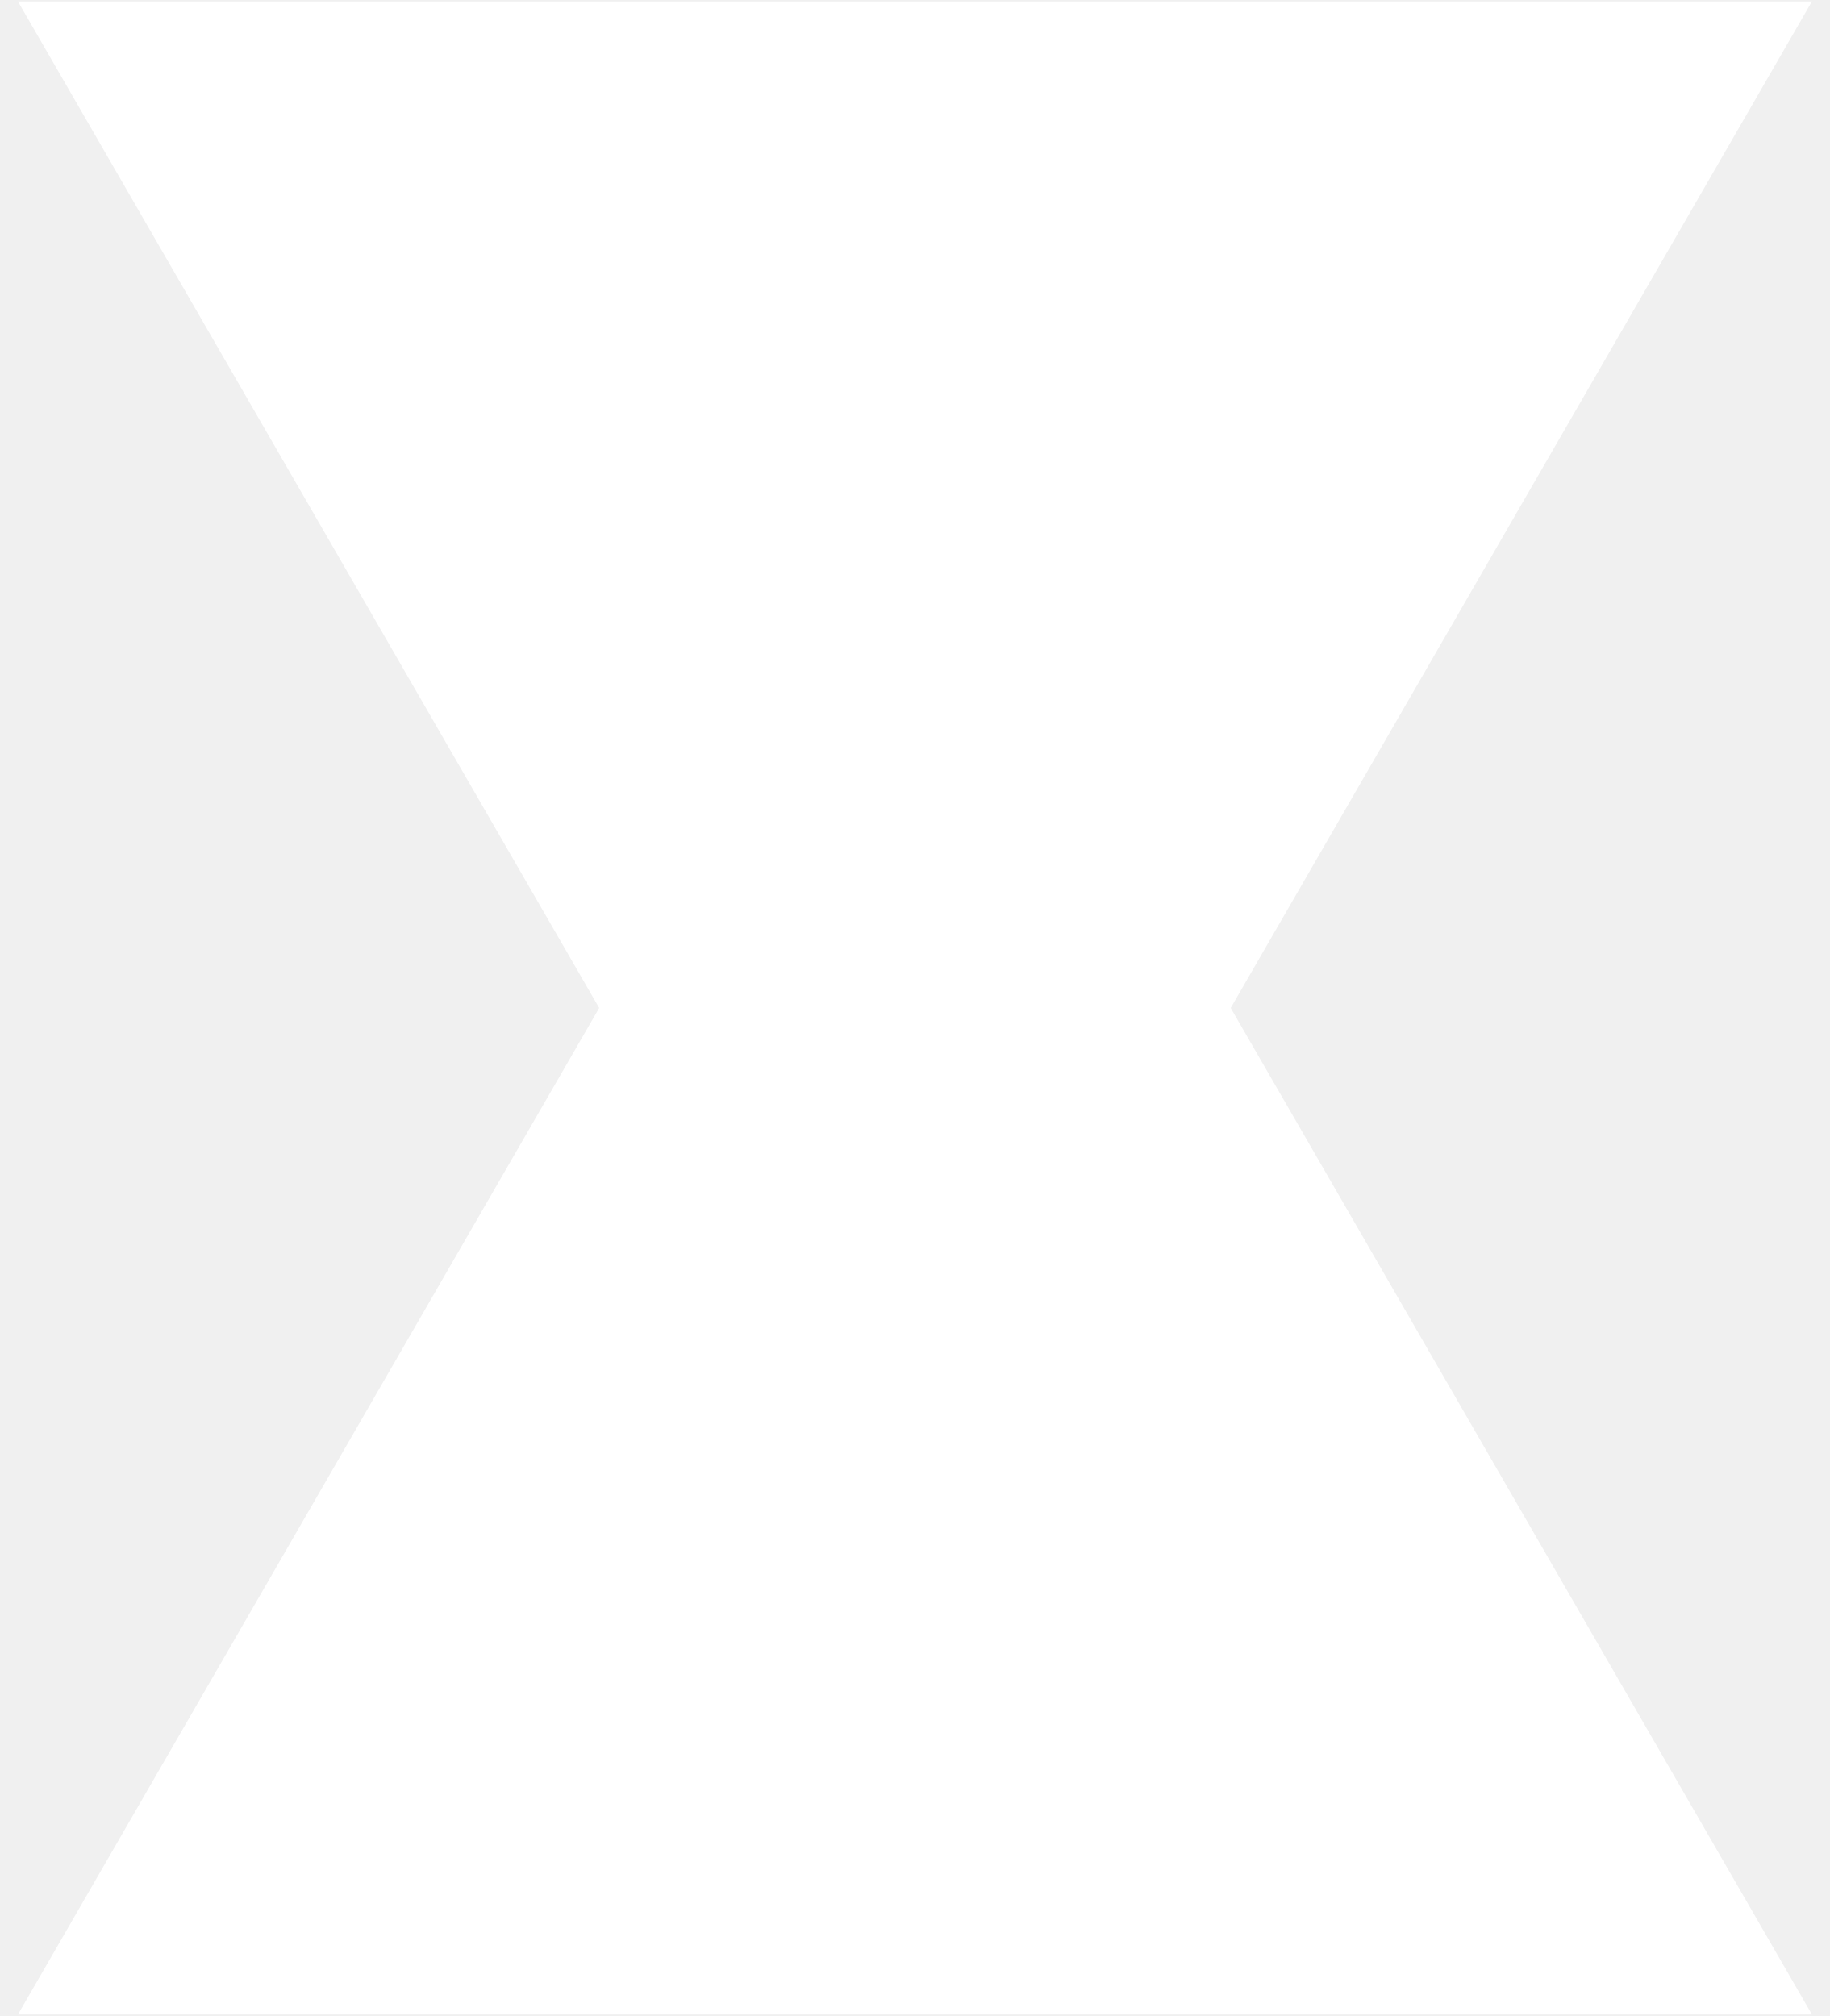
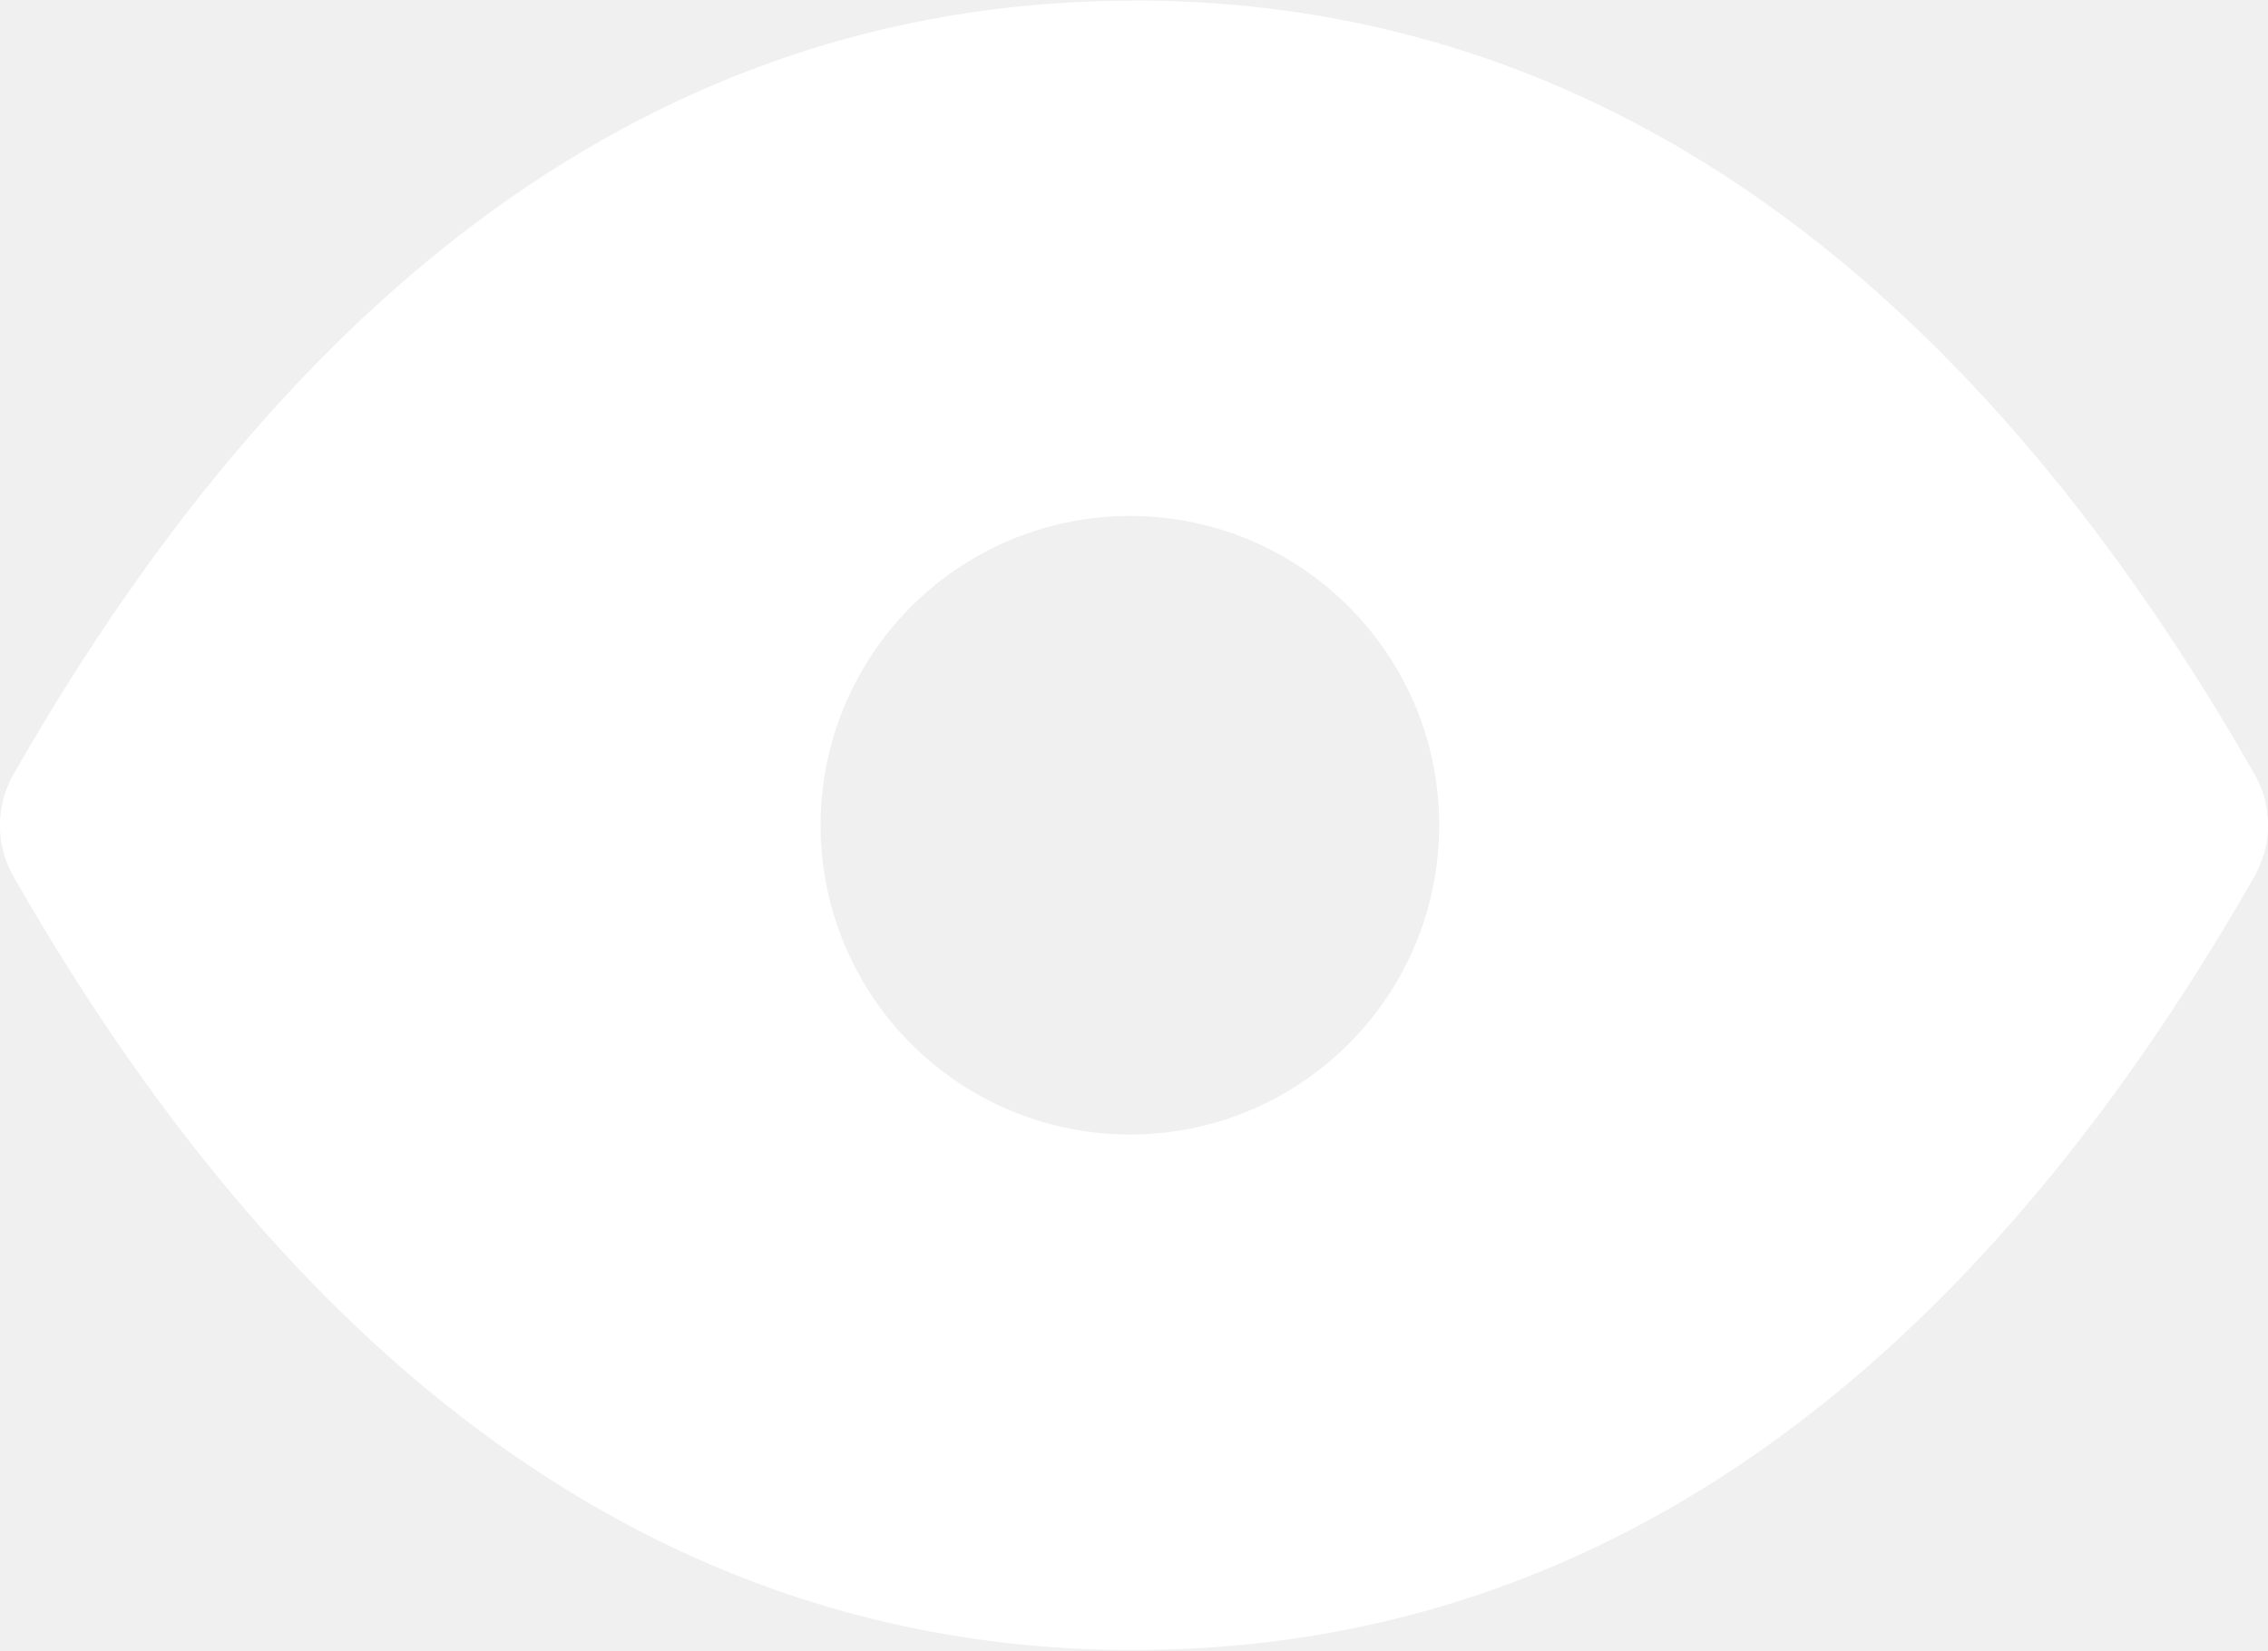
- <svg xmlns="http://www.w3.org/2000/svg" width="0.314in" height="0.346in" viewBox="0 0 28.27 31.105" id="svg2" version="1.1">
+ <svg xmlns="http://www.w3.org/2000/svg" width="0.316in" height="0.23in" viewBox="0 0 28.44 20.687" id="svg2" version="1.1">
  <defs id="defs4">
    <rect x="-12.692" y="947.963" width="135.24" height="110.757" id="rect12" />
    <rect x="-34.844" y="892.002" width="169.05" height="137.572" id="rect13" />
  </defs>
-   <g id="layer1" transform="translate(0.7939219,-1042.023)">
+   <g id="layer1" transform="translate(0.9641533,-1042.023)">
    <g id="g20" transform="matrix(0.7,0,0,0.7,15,300.7086)">
-       <path style="fill:#ffffff;fill-opacity:1;stroke-width:10.56" id="path1281" d="m -533.623,-121.001 -12.439,-21.545 -12.439,-21.545 24.878,0 24.878,-1e-5 -12.439,21.545 z" transform="matrix(0.7957458,0,0,0.7957458,422.2589,1189.595)" />
-       <path style="fill:#ffffff;fill-opacity:1;stroke-width:10.56" id="path1281-8" transform="matrix(0.7957458,0,0,-0.7957458,422.2589,972.8807)" d="m -533.623,-121.001 -12.439,-21.545 -12.439,-21.545 24.878,0 24.878,-1e-5 -12.439,21.545 z" />
+       <path d="m -2.491,1059.02 c 7.923,0 14.522,4.486 19.697,13.213 l 0.406,0.7 0.083,0.185 0.055,0.153 0.026,0.102 0.026,0.151 0.02,0.185 v 0.203 l -0.026,0.205 a 1.832,1.832 0 0 1 -0.048,0.203 l -0.072,0.199 -0.066,0.139 -0.03,0.055 c -5.105,8.932 -11.635,13.63 -19.494,13.85 l -0.578,0.01 c -8.119,0 -14.843,-4.708 -20.072,-13.859 a 1.847,1.847 0 0 1 0,-1.832 c 5.229,-9.151 11.953,-13.859 20.072,-13.859 z m 0,9.235 a 5.541,5.541 0 1 0 0,11.081 5.541,5.541 0 0 0 0,-11.081 z" id="path22477" style="stroke-width:28.571;fill:#ffffff" />
    </g>
  </g>
</svg>
